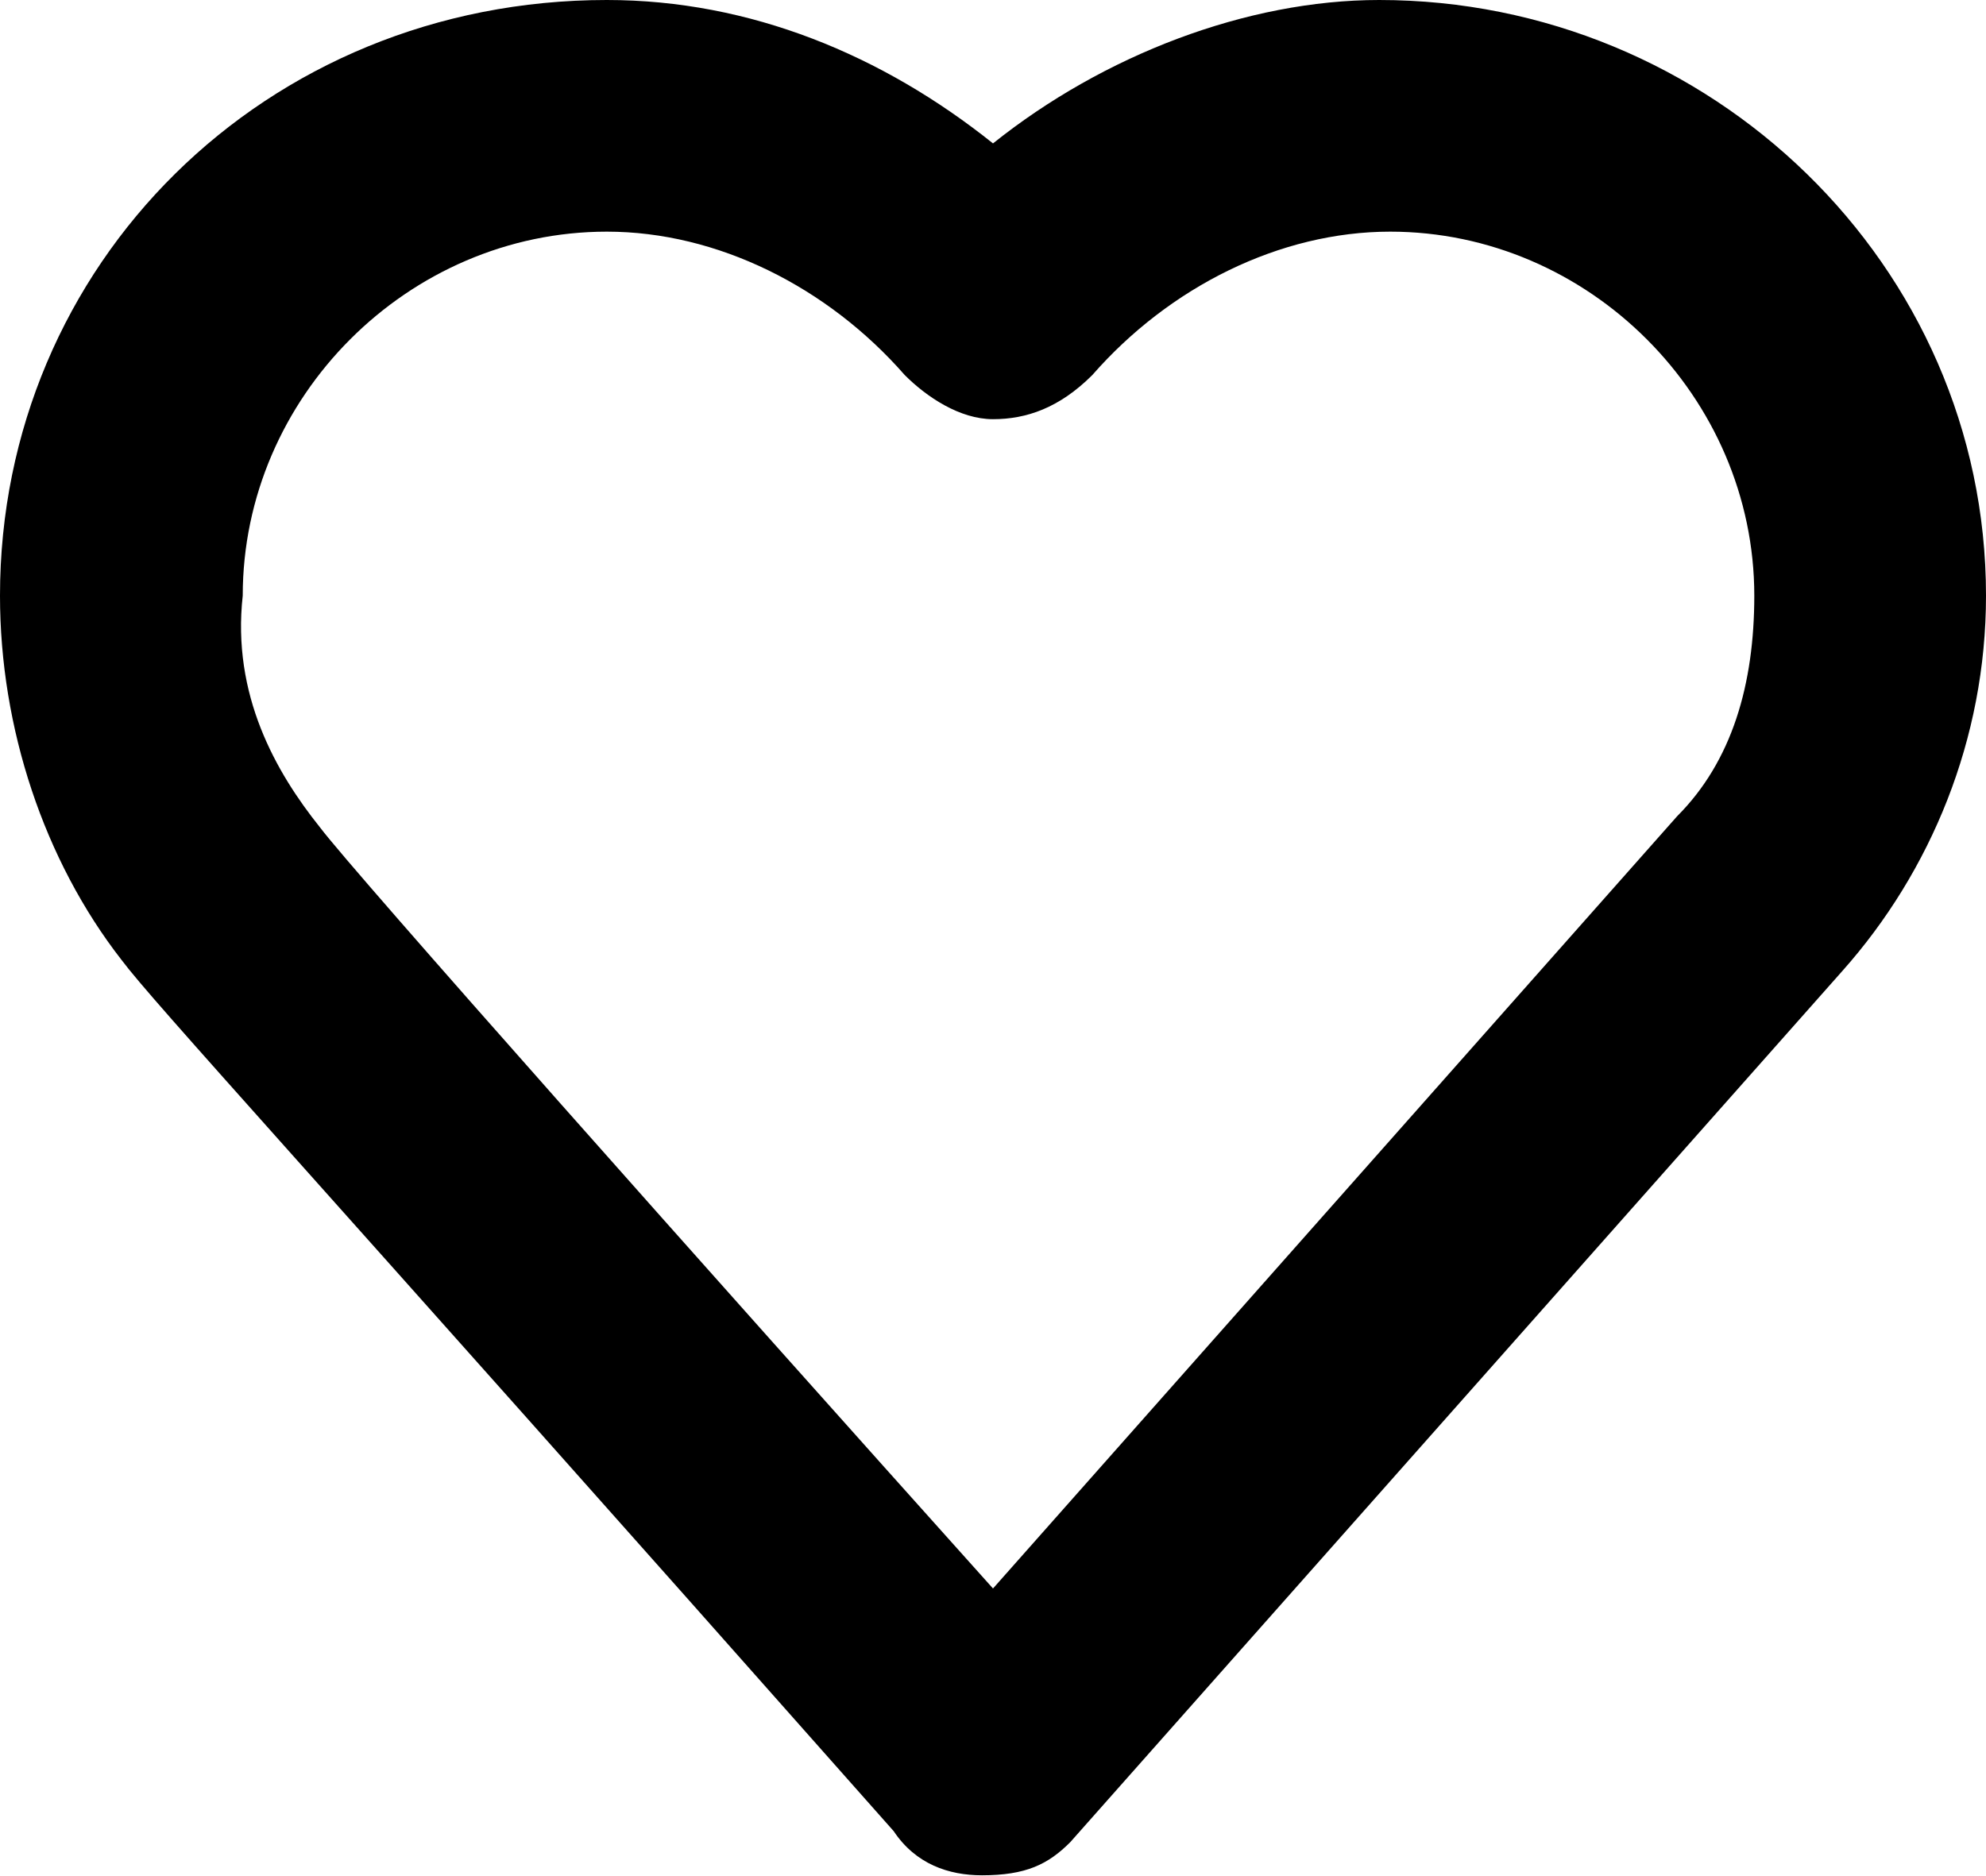
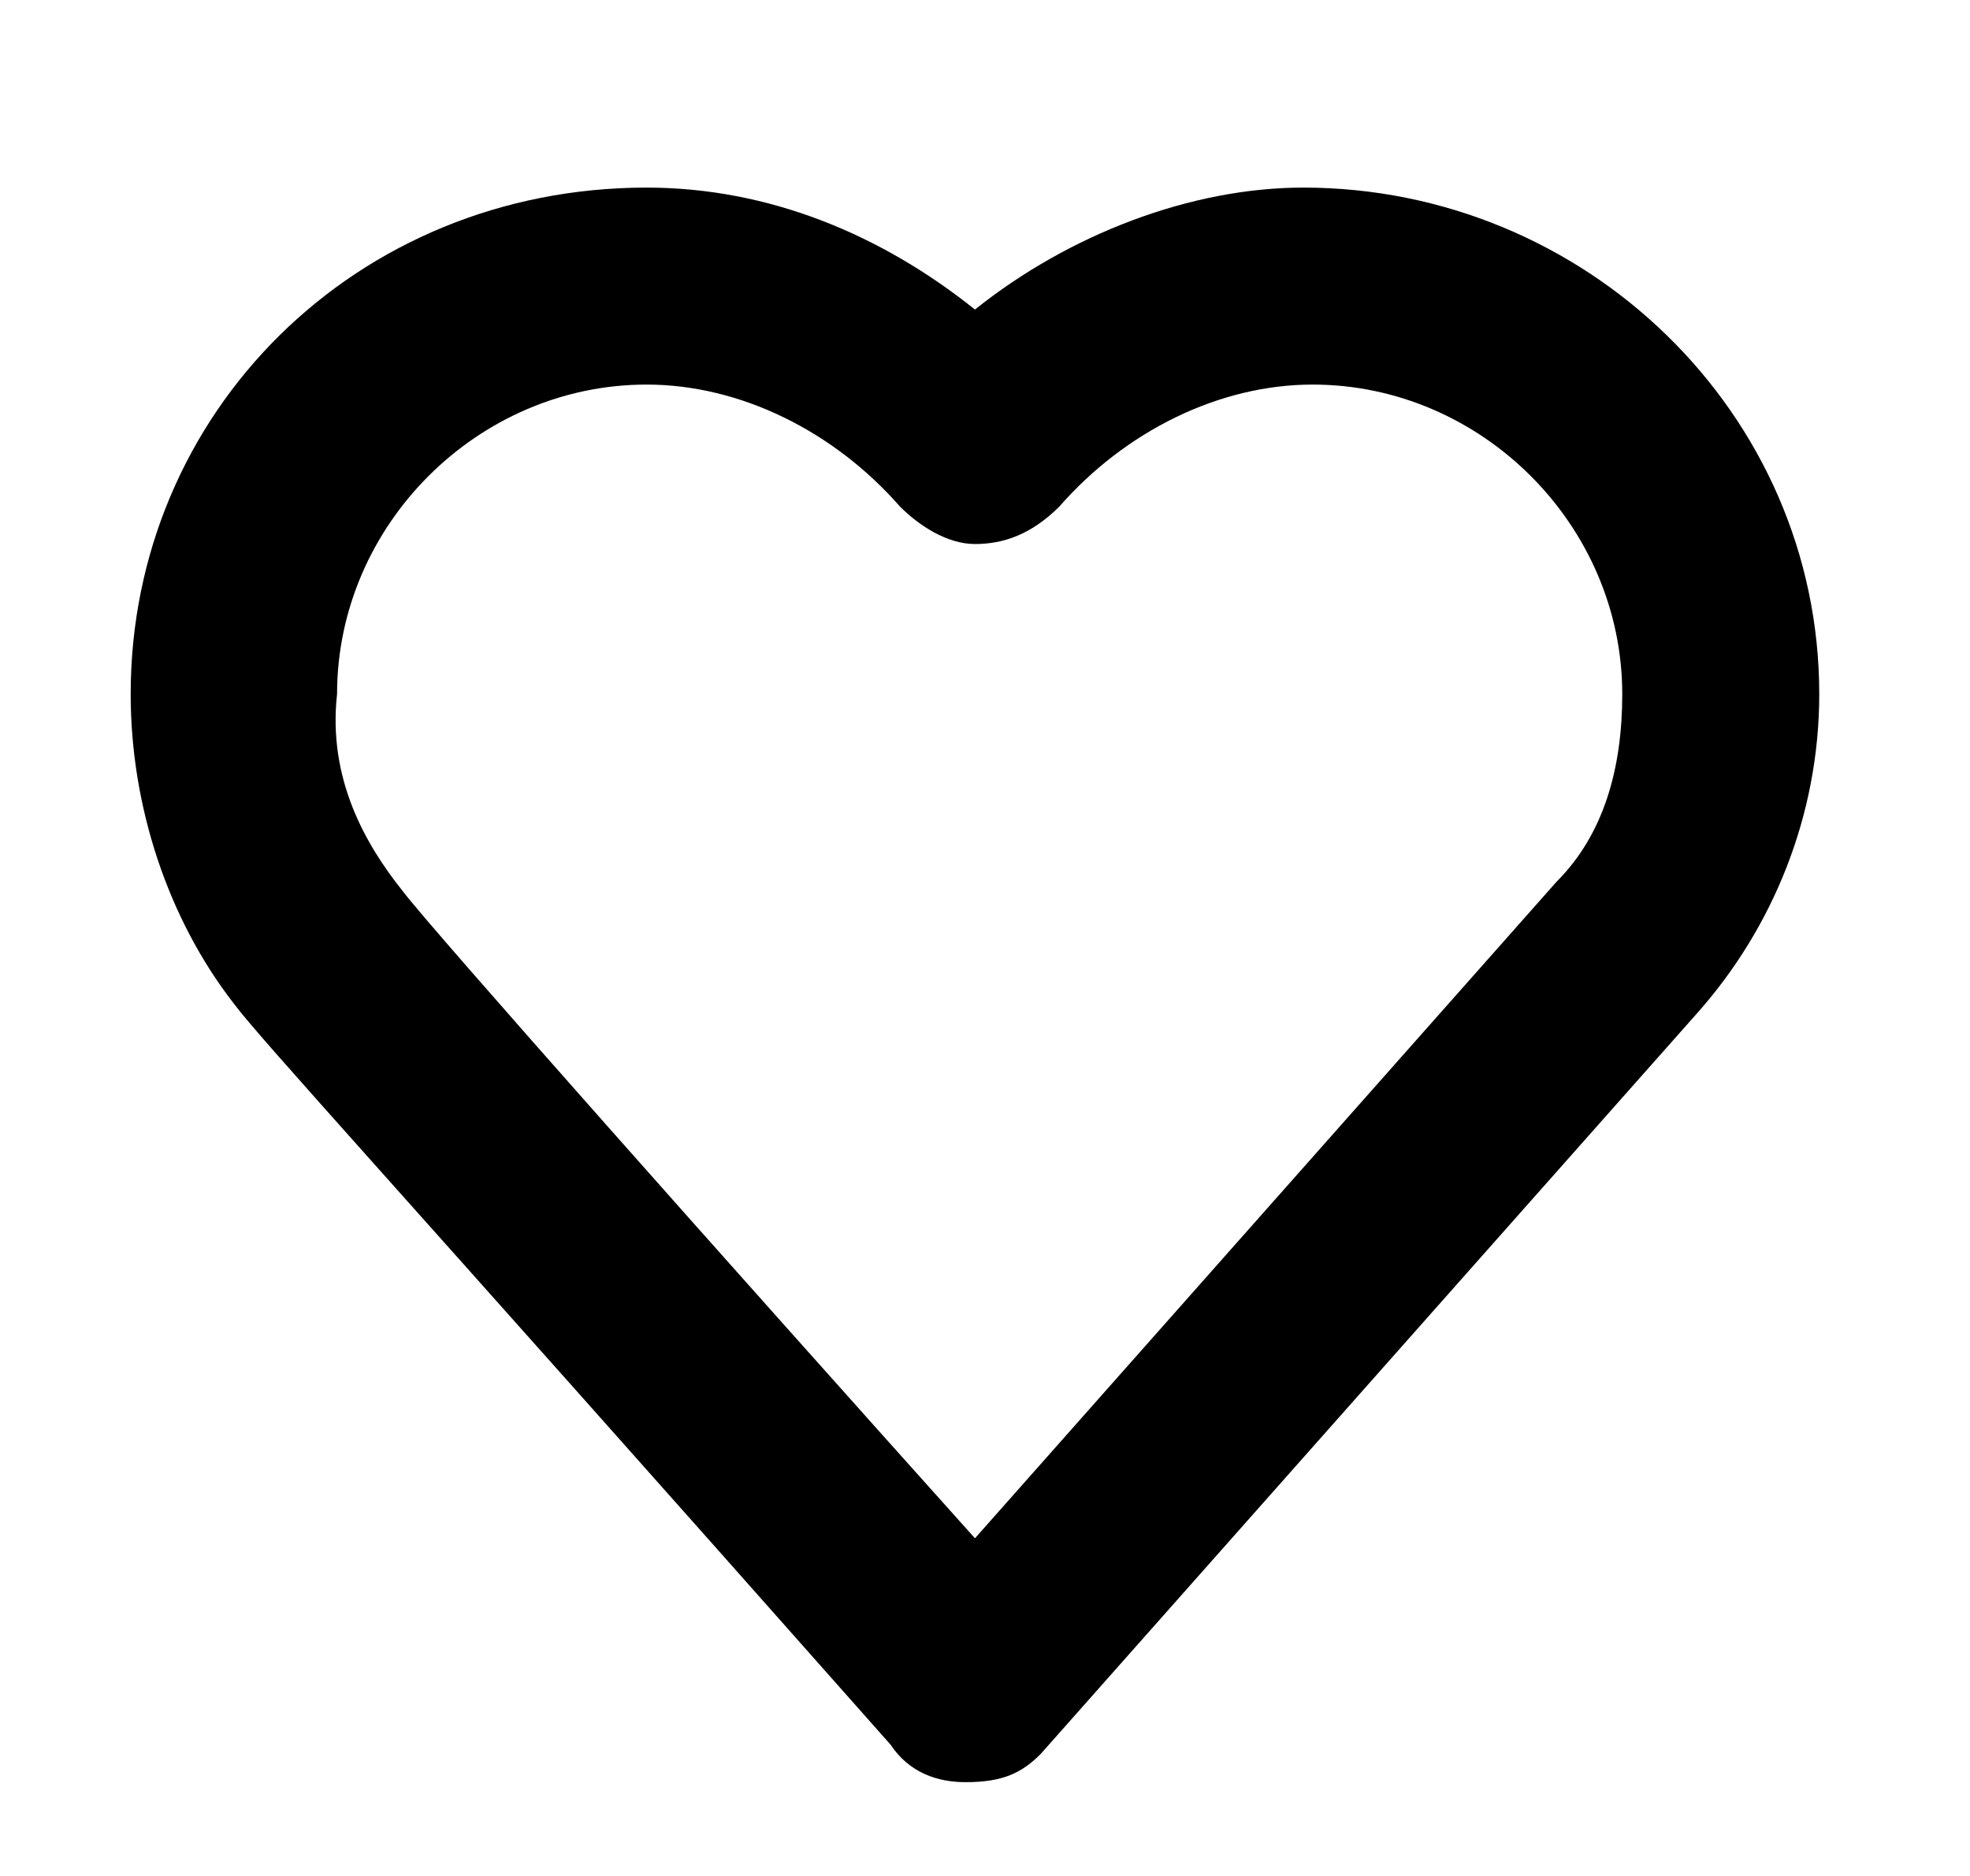
- <svg xmlns="http://www.w3.org/2000/svg" width="18" height="17" viewBox="0 0 18 17" fill="none">
-   <path d="M8.9 17C8.6 17 8.3 16.9 8.1 16.6C2.7 10.5 1.4 9.1 1.1 8.7C0.4 7.8 0 6.6 0 5.4C0 2.4 2.4 0 5.5 0C6.8 0 8 0.5 9 1.3C10 0.5 11.3 0 12.5 0C15.5 0 18 2.4 18 5.4C18 6.7 17.5 7.9 16.7 8.8L9.7 16.7C9.5 16.9 9.3 17 8.9 17ZM2.9 7.5C3.2 7.9 6.4 11.5 9 14.4L15.2 7.4C15.7 6.9 15.9 6.2 15.9 5.4C15.9 3.6 14.4 2.1 12.6 2.1C11.6 2.1 10.6 2.6 9.9 3.4C9.6 3.7 9.3 3.8 9 3.8C8.7 3.8 8.4 3.6 8.2 3.4C7.5 2.6 6.5 2.1 5.5 2.1C3.7 2.1 2.2 3.6 2.2 5.4C2.1 6.3 2.5 7 2.9 7.5C2.8 7.5 2.8 7.5 2.9 7.5Z" fill="black" />
+ <svg xmlns="http://www.w3.org/2000/svg" width="21" height="20" viewBox="0 0 21 20" fill="none">
+   <path d="M10.293 19C9.993 19 9.693 18.9 9.493 18.6C4.093 12.5 2.793 11.1 2.493 10.7C1.793 9.8 1.393 8.6 1.393 7.4C1.393 4.4 3.793 2 6.893 2C8.193 2 9.393 2.5 10.393 3.3C11.393 2.5 12.693 2 13.893 2C16.893 2 19.393 4.4 19.393 7.4C19.393 8.7 18.893 9.9 18.093 10.8L11.093 18.7C10.893 18.9 10.693 19 10.293 19ZM4.293 9.5C4.593 9.9 7.793 13.5 10.393 16.4L16.593 9.4C17.093 8.9 17.293 8.2 17.293 7.4C17.293 5.6 15.793 4.1 13.993 4.1C12.993 4.1 11.993 4.6 11.293 5.4C10.993 5.7 10.693 5.8 10.393 5.8C10.093 5.8 9.793 5.6 9.593 5.4C8.893 4.6 7.893 4.1 6.893 4.1C5.093 4.1 3.593 5.6 3.593 7.4C3.493 8.3 3.893 9 4.293 9.5C4.193 9.5 4.193 9.5 4.293 9.5Z" fill="black" />
</svg>
